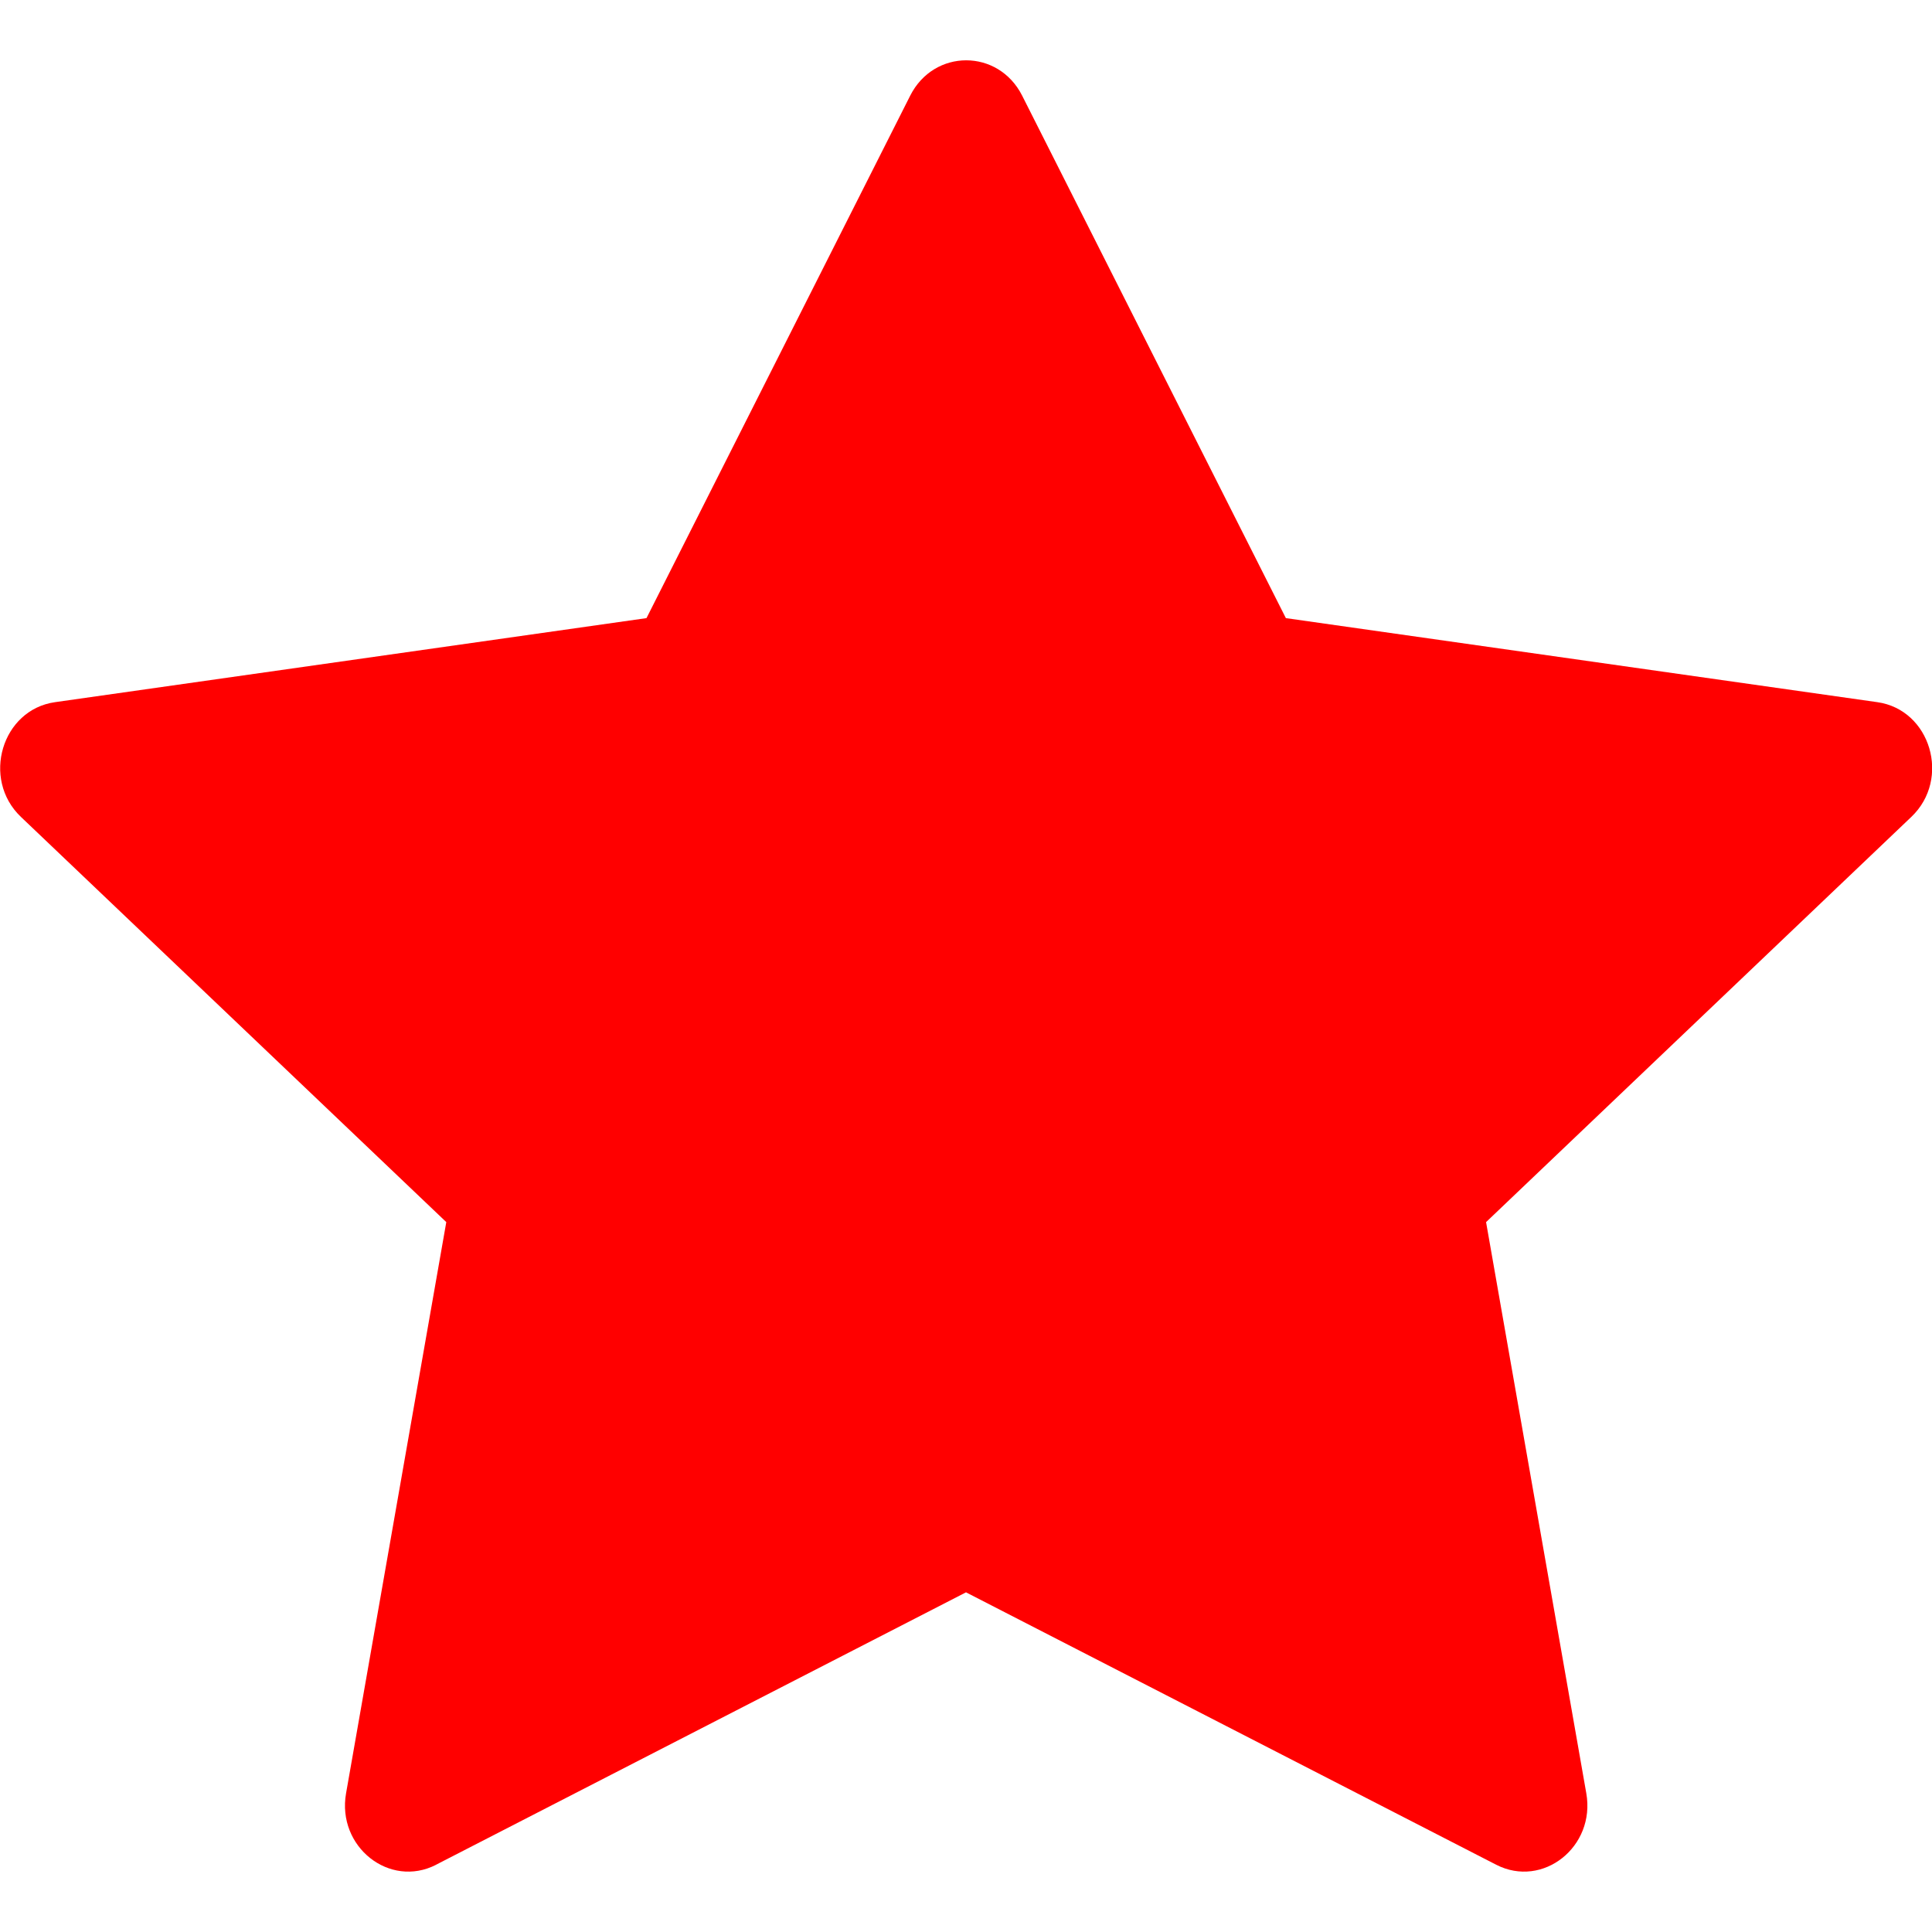
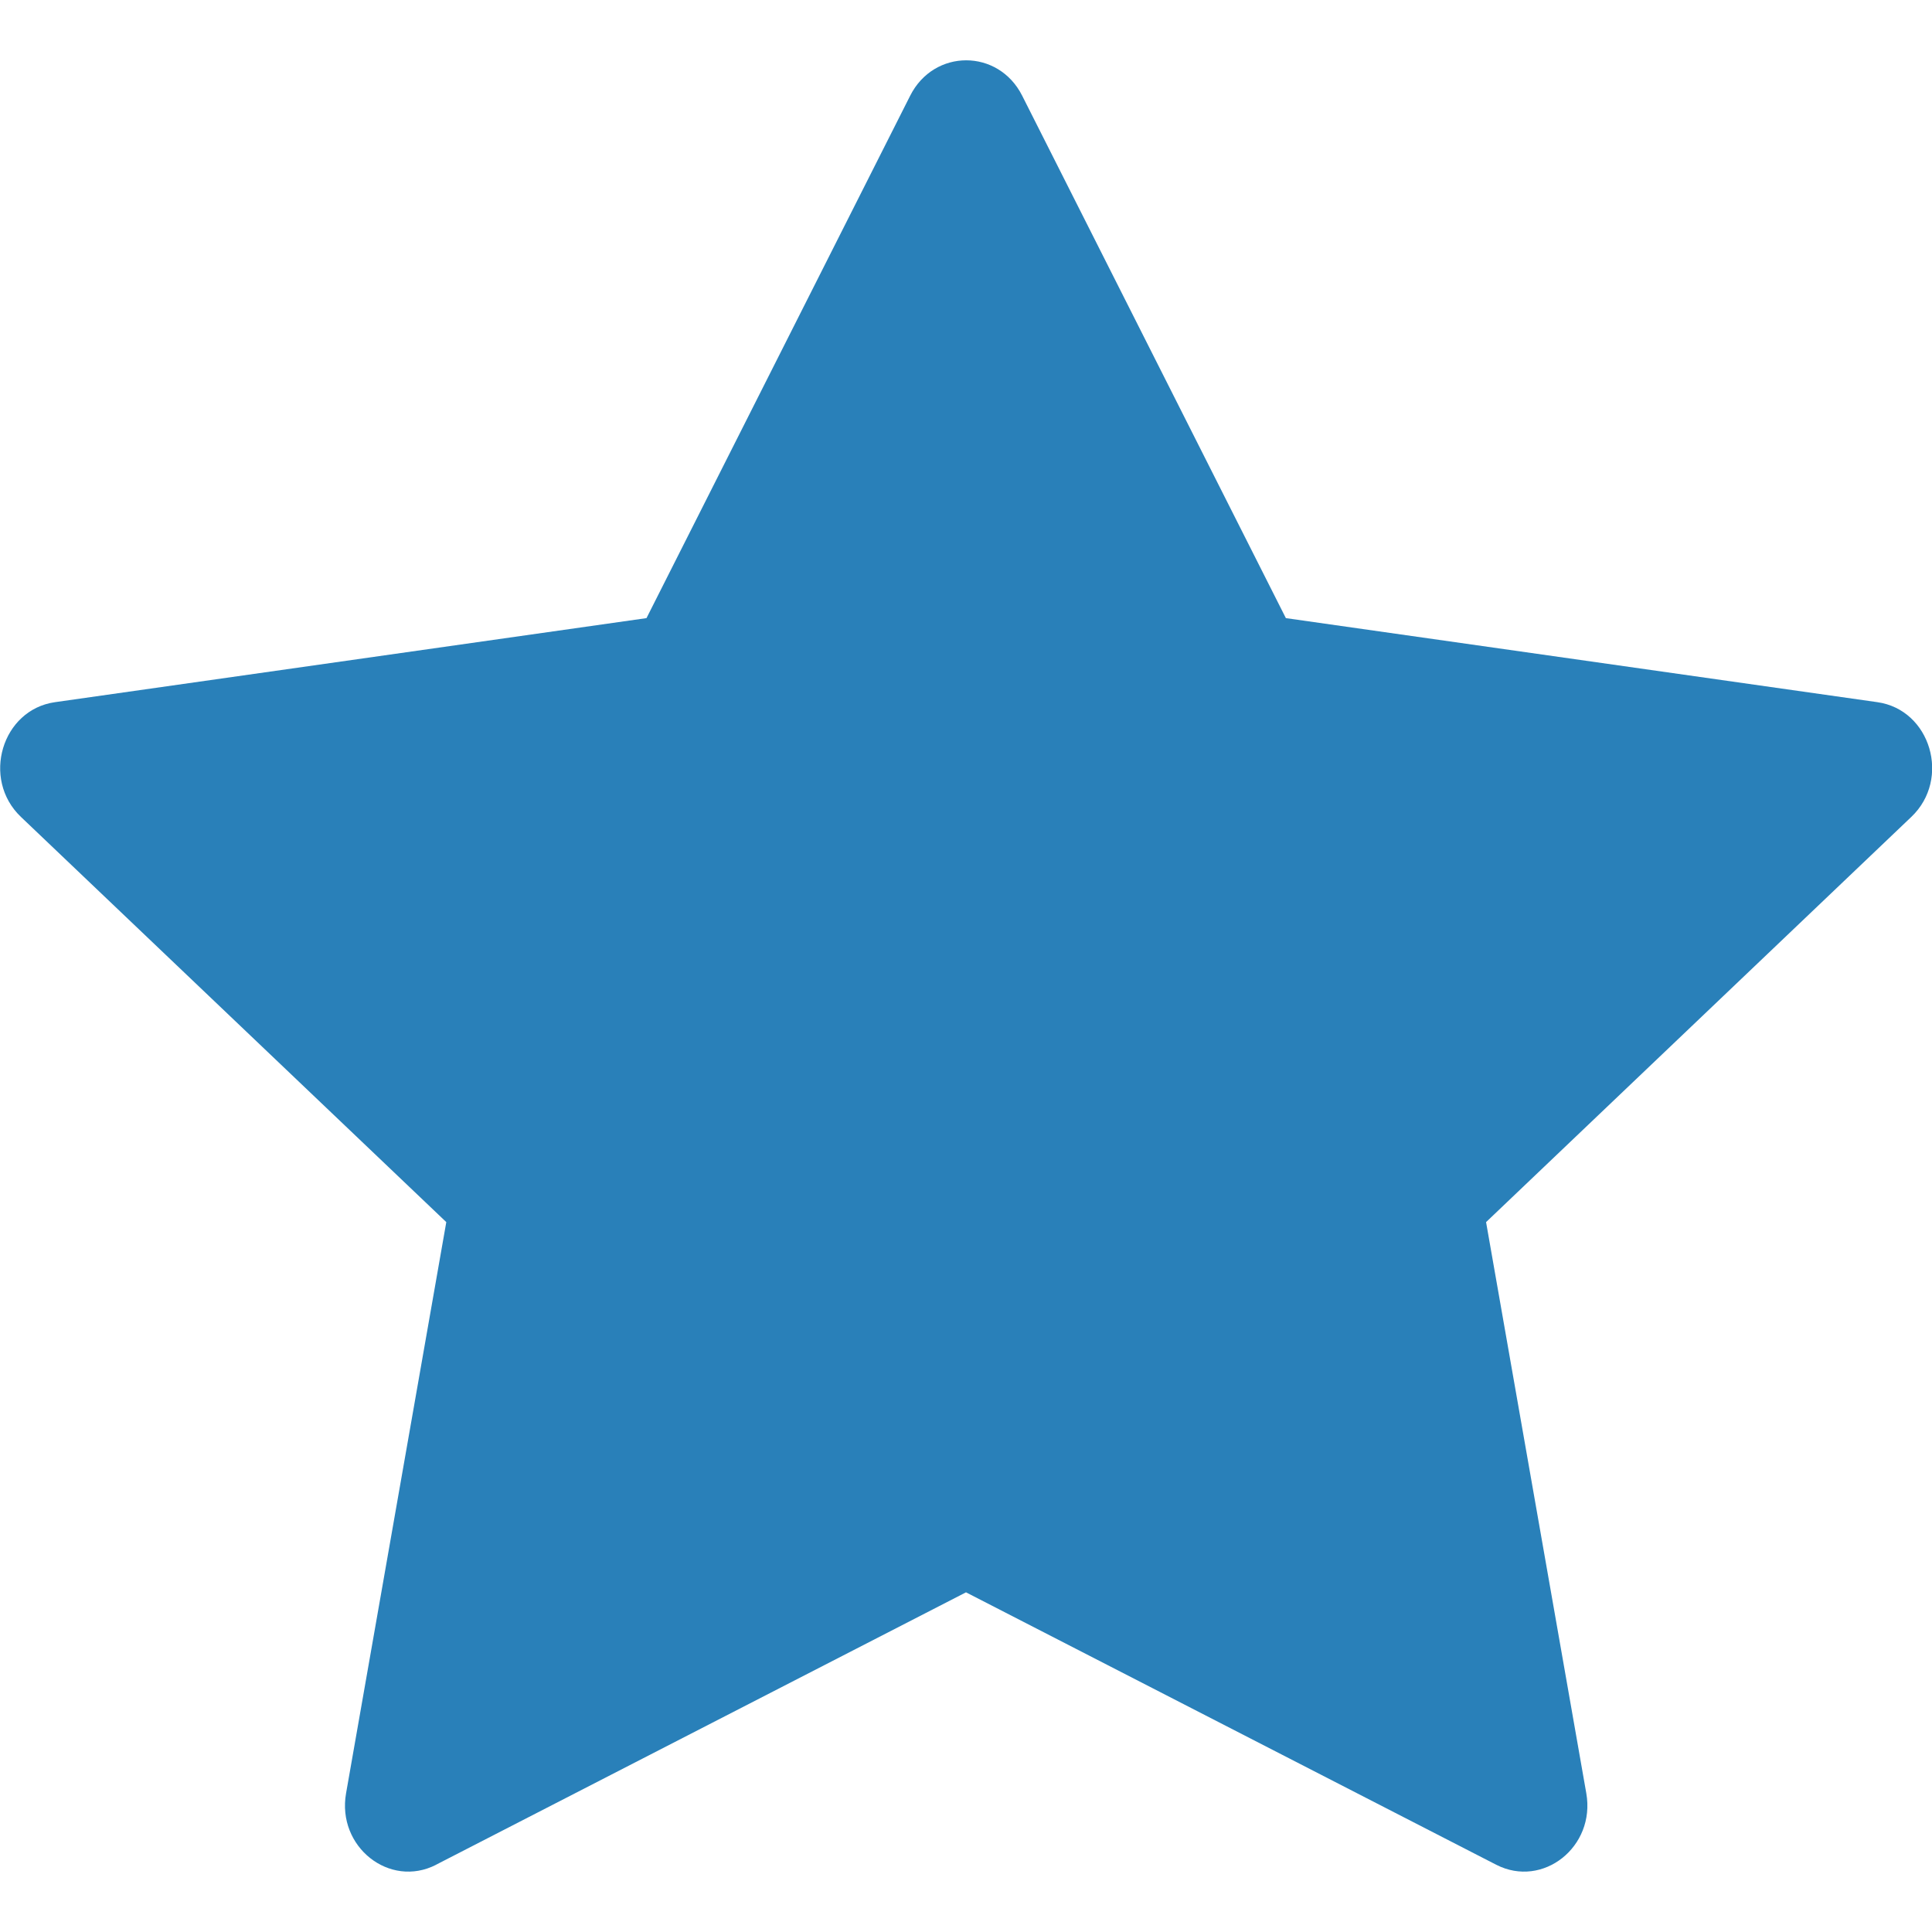
- <svg xmlns="http://www.w3.org/2000/svg" width="16" height="16" fill="red" class="bi bi-star-fill" viewBox="0 0 16 16">
+ <svg xmlns="http://www.w3.org/2000/svg" width="16" height="16" fill="#2980b9" class="bi bi-star-fill" viewBox="0 0 16 16">
  <path d="M3.612 15.443c-.386.198-.824-.149-.746-.592l.83-4.73L.173 6.765c-.329-.314-.158-.888.283-.95l4.898-.696L7.538.792c.197-.39.73-.39.927 0l2.184 4.327 4.898.696c.441.062.612.636.282.95l-3.522 3.356.83 4.73c.078.443-.36.79-.746.592L8 13.187l-4.389 2.256z" />
</svg>
